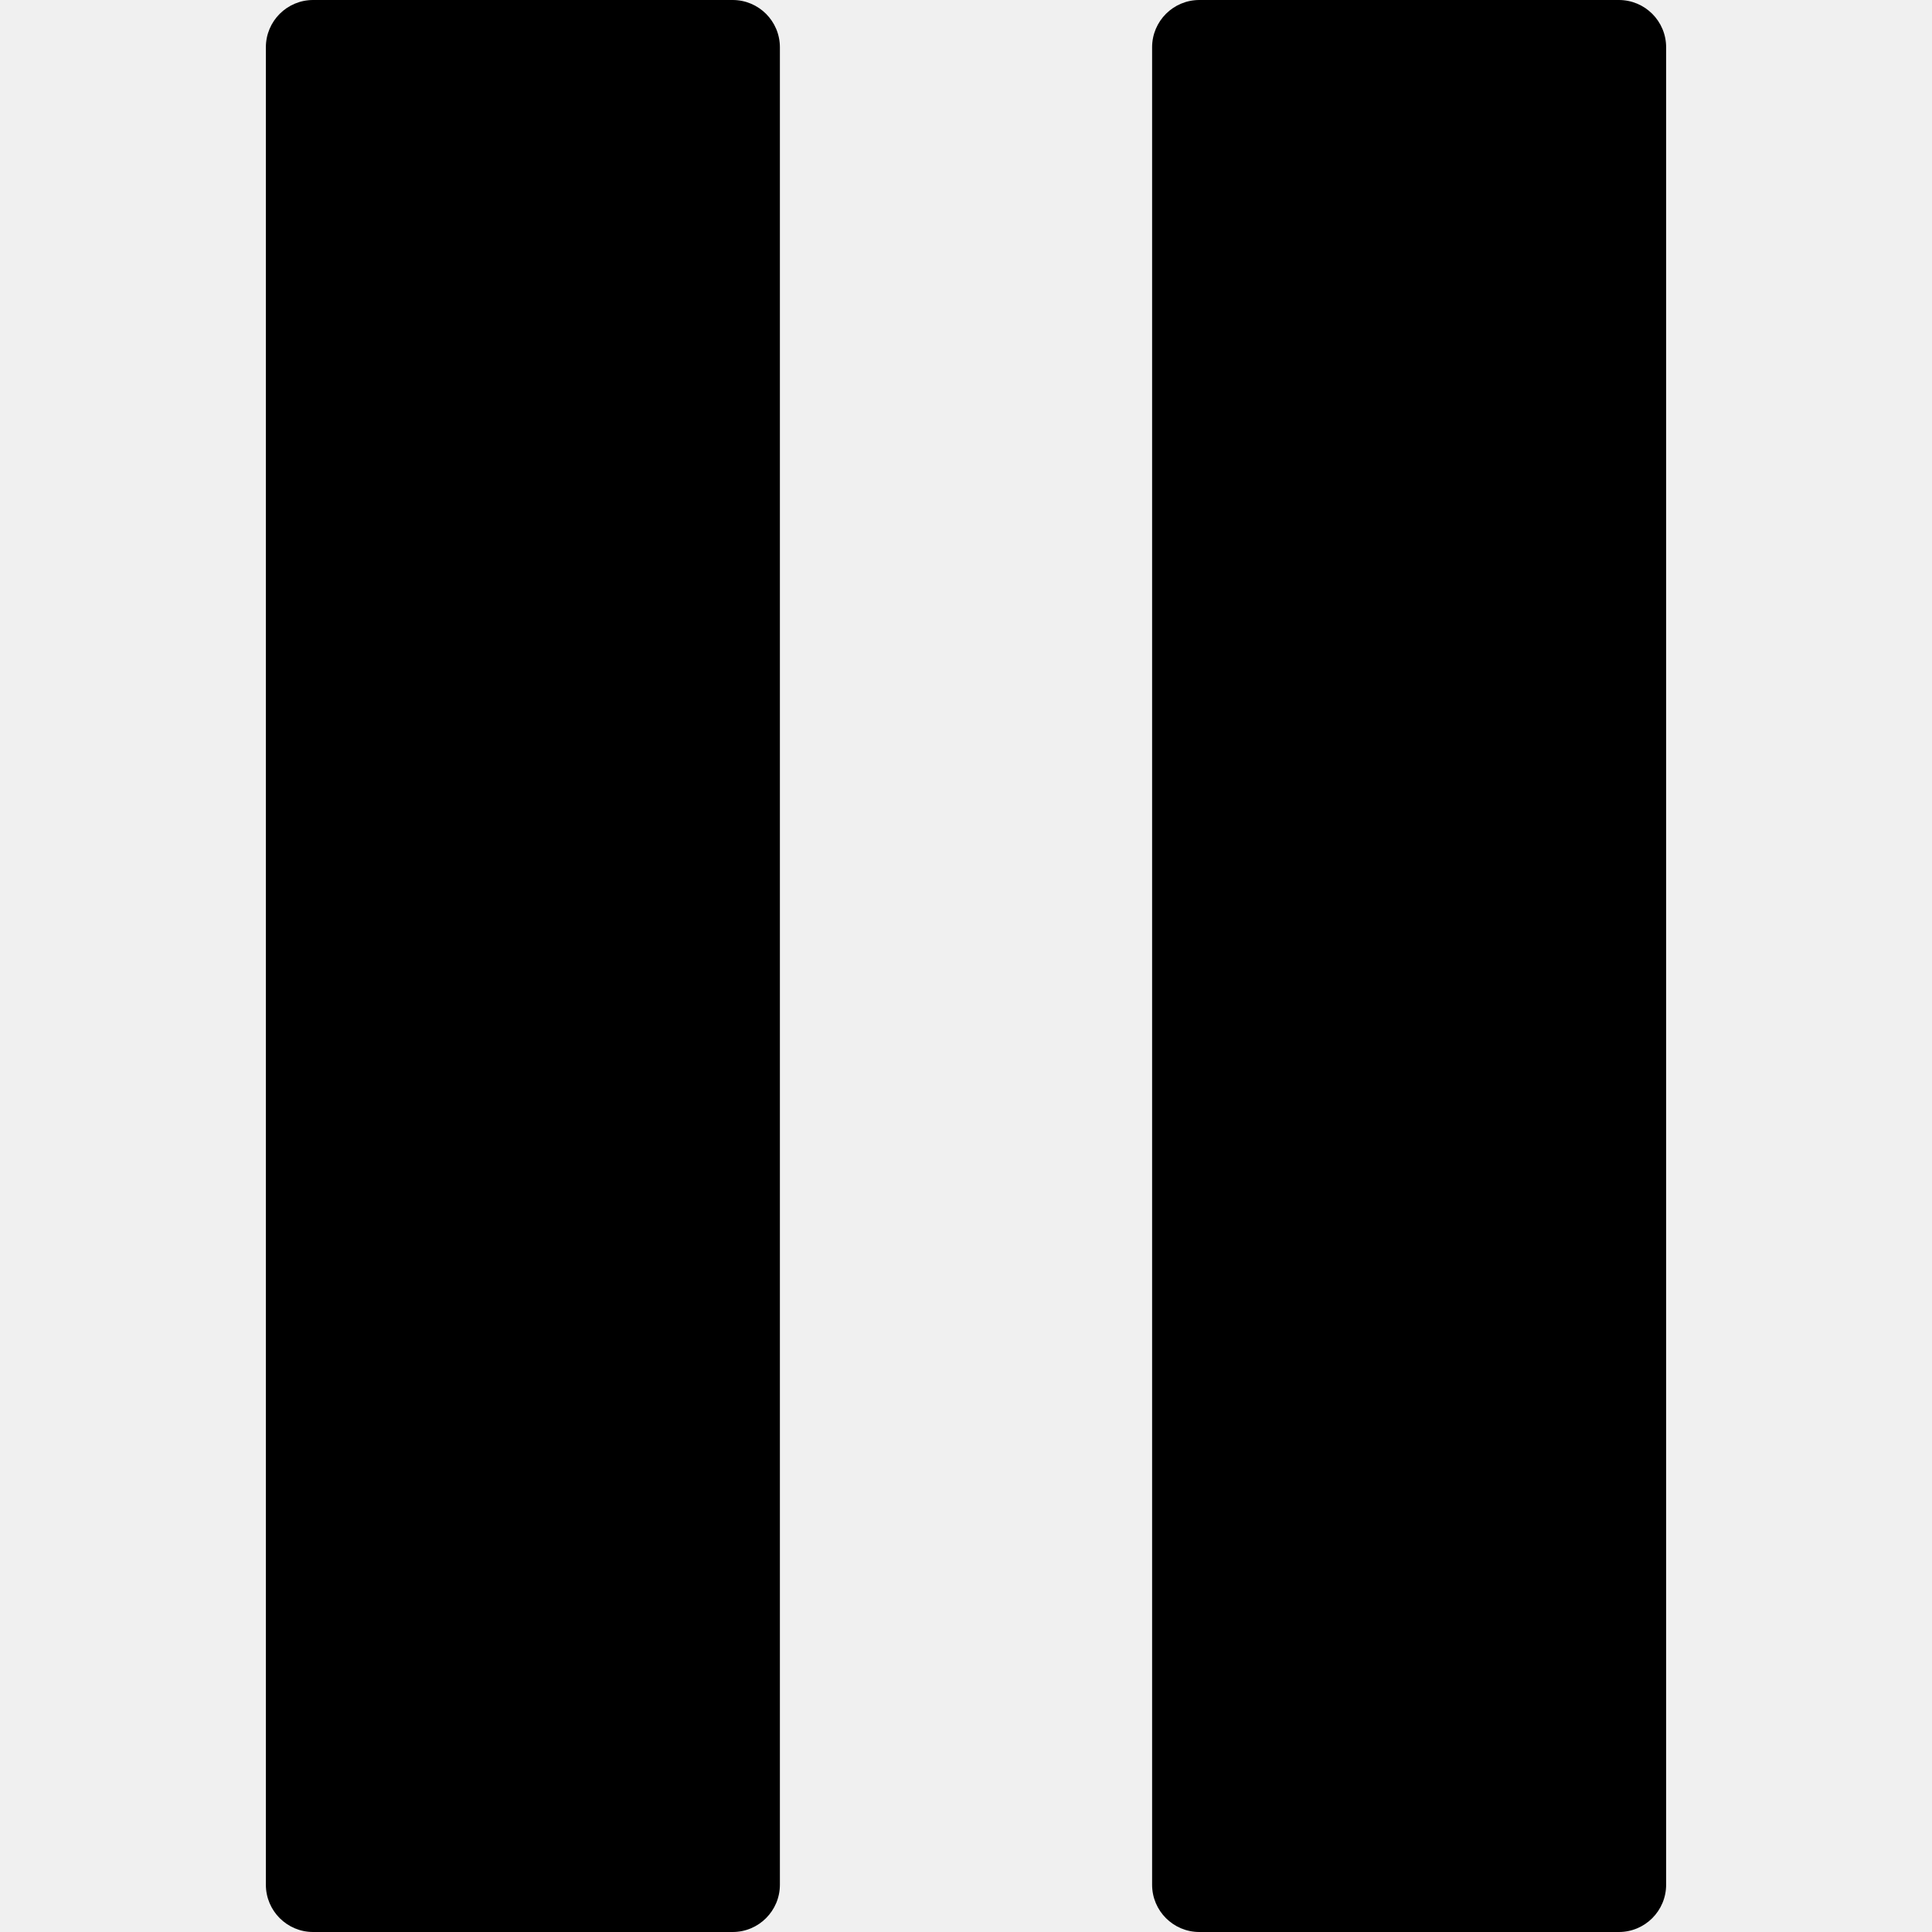
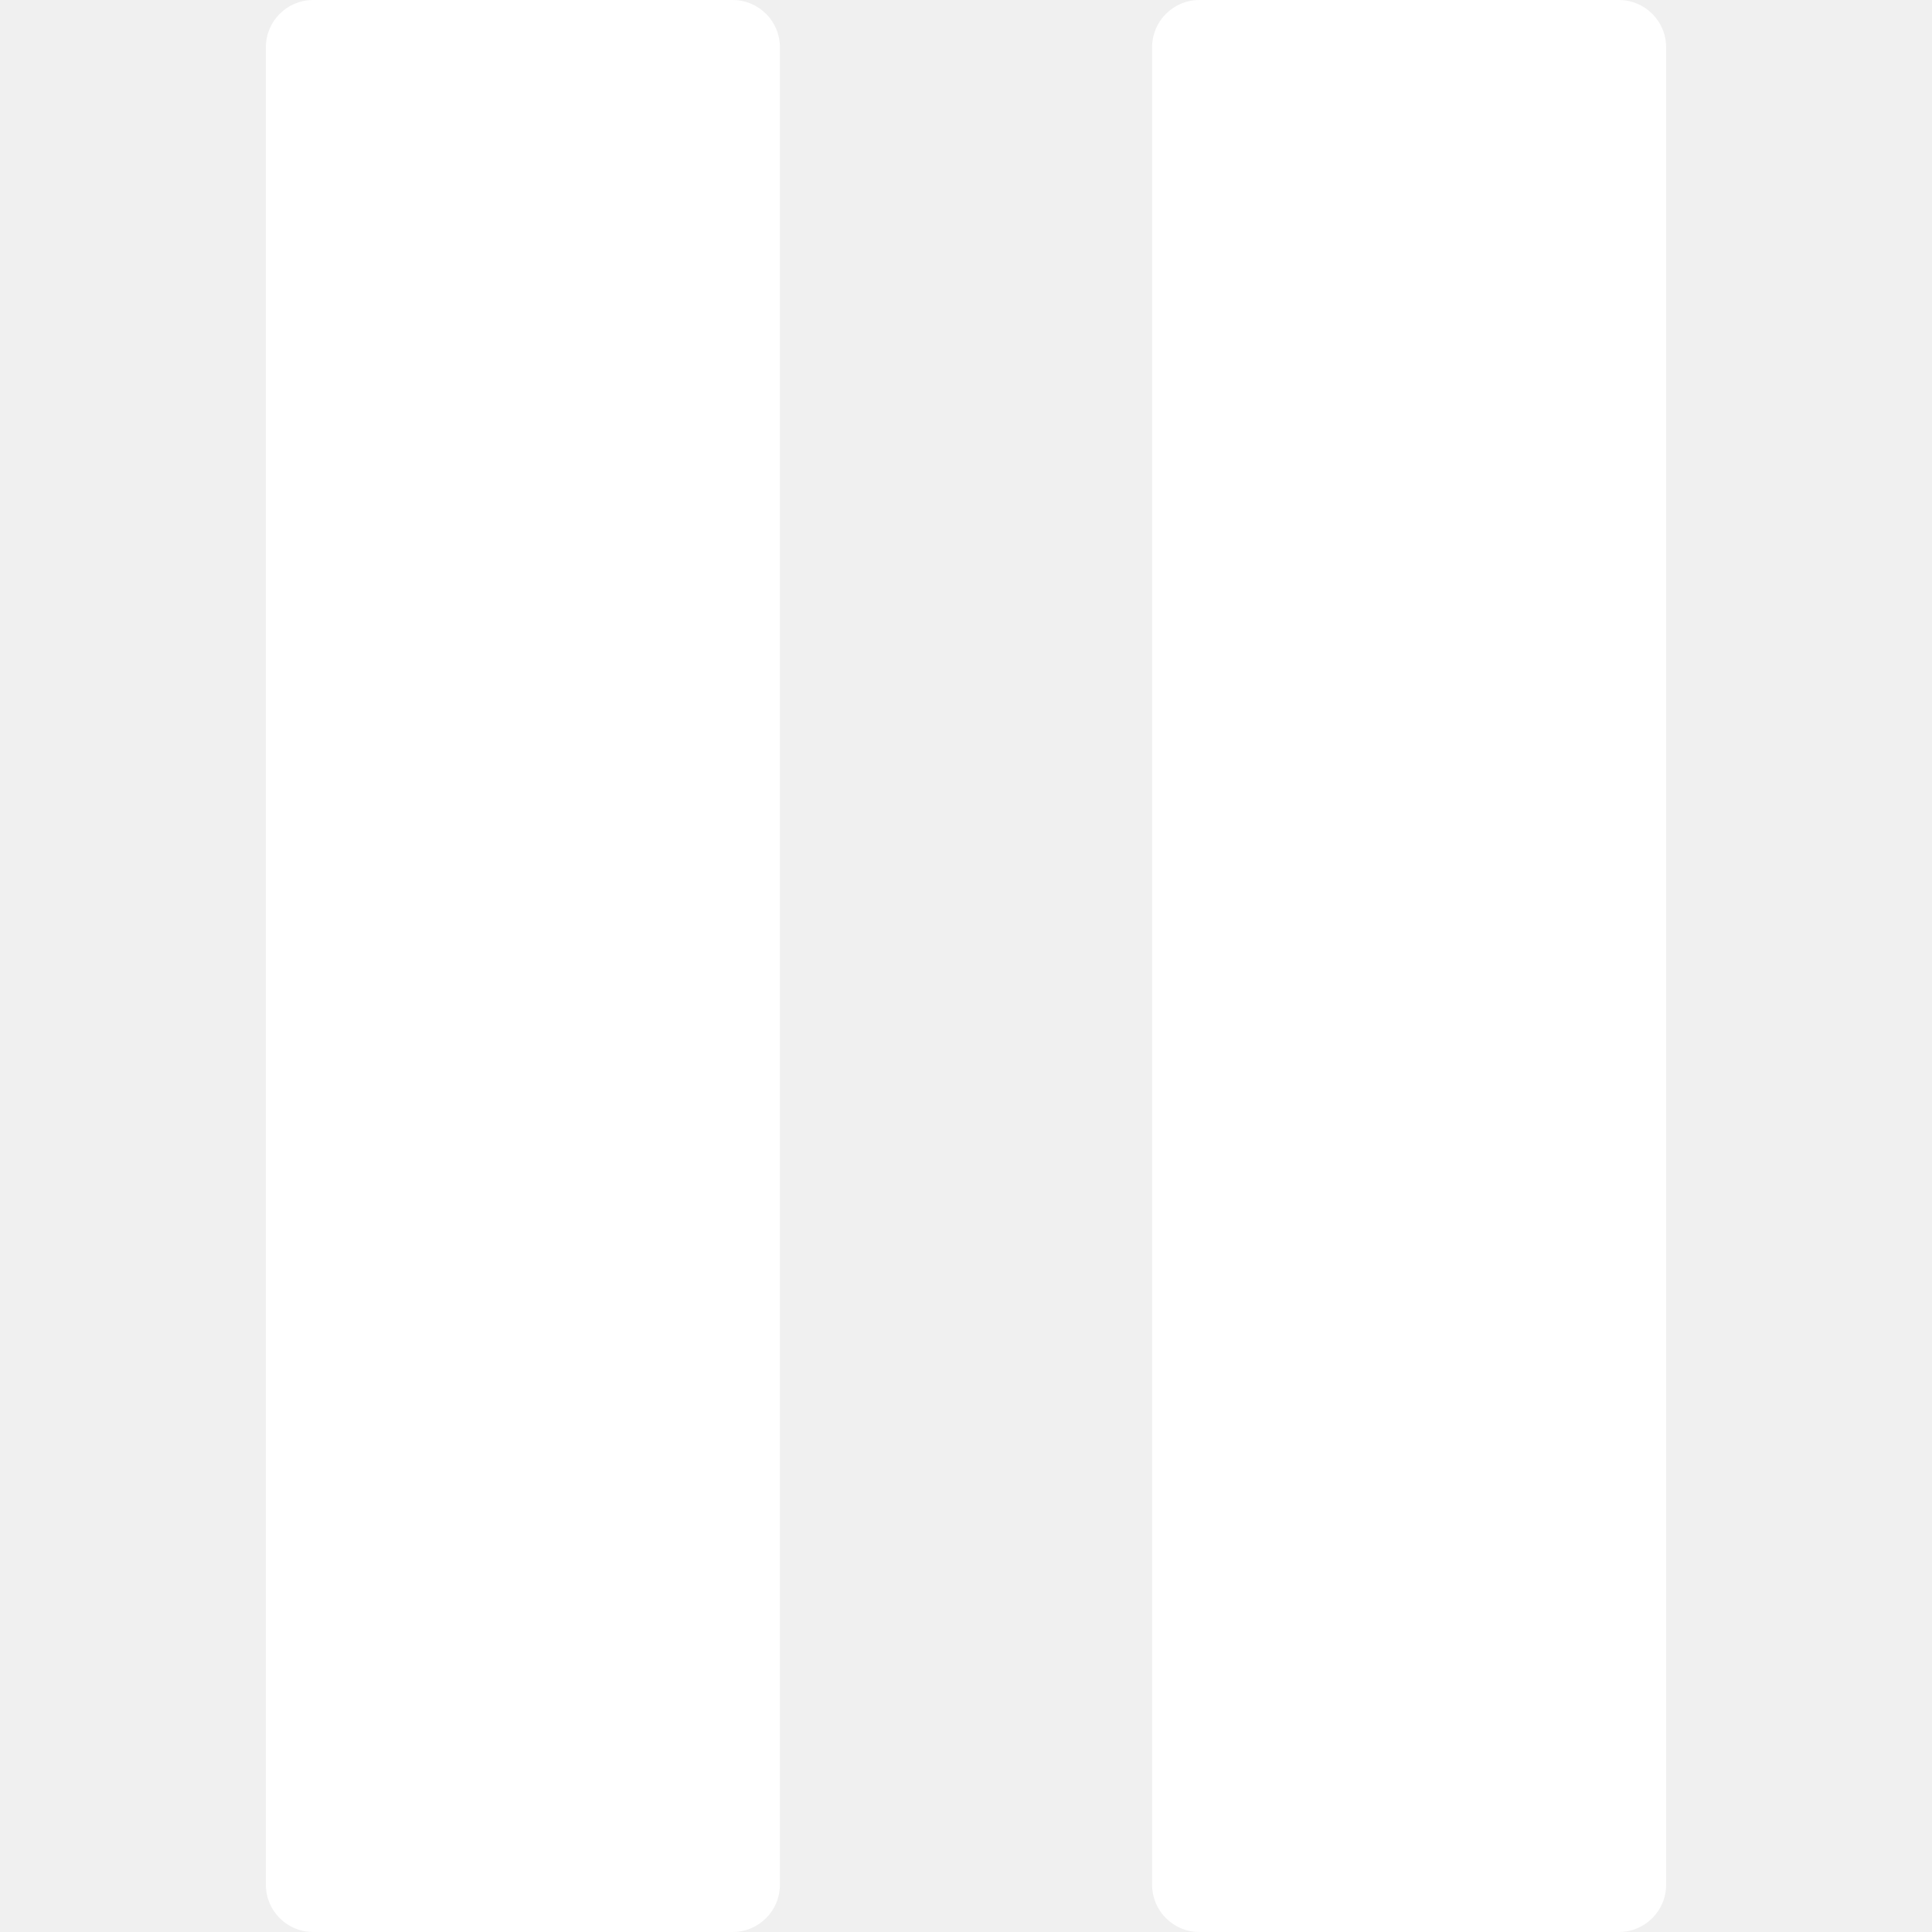
<svg xmlns="http://www.w3.org/2000/svg" height="327pt" viewBox="-45 0 327 327" width="327pt">
-   <path d="m158 0h71c4.418 0 8 3.582 8 8v311c0 4.418-3.582 8-8 8h-71c-4.418 0-8-3.582-8-8v-311c0-4.418 3.582-8 8-8zm0 0" />
-   <path d="m8 0h71c4.418 0 8 3.582 8 8v311c0 4.418-3.582 8-8 8h-71c-4.418 0-8-3.582-8-8v-311c0-4.418 3.582-8 8-8zm0 0" />
+   <path fill="#fff" d="m158 0h71c4.418 0 8 3.582 8 8v311c0 4.418-3.582 8-8 8h-71c-4.418 0-8-3.582-8-8v-311c0-4.418 3.582-8 8-8zm0 0" />
+   <path fill="#fff" d="m8 0h71c4.418 0 8 3.582 8 8v311c0 4.418-3.582 8-8 8h-71c-4.418 0-8-3.582-8-8v-311c0-4.418 3.582-8 8-8zm0 0" />
</svg>
